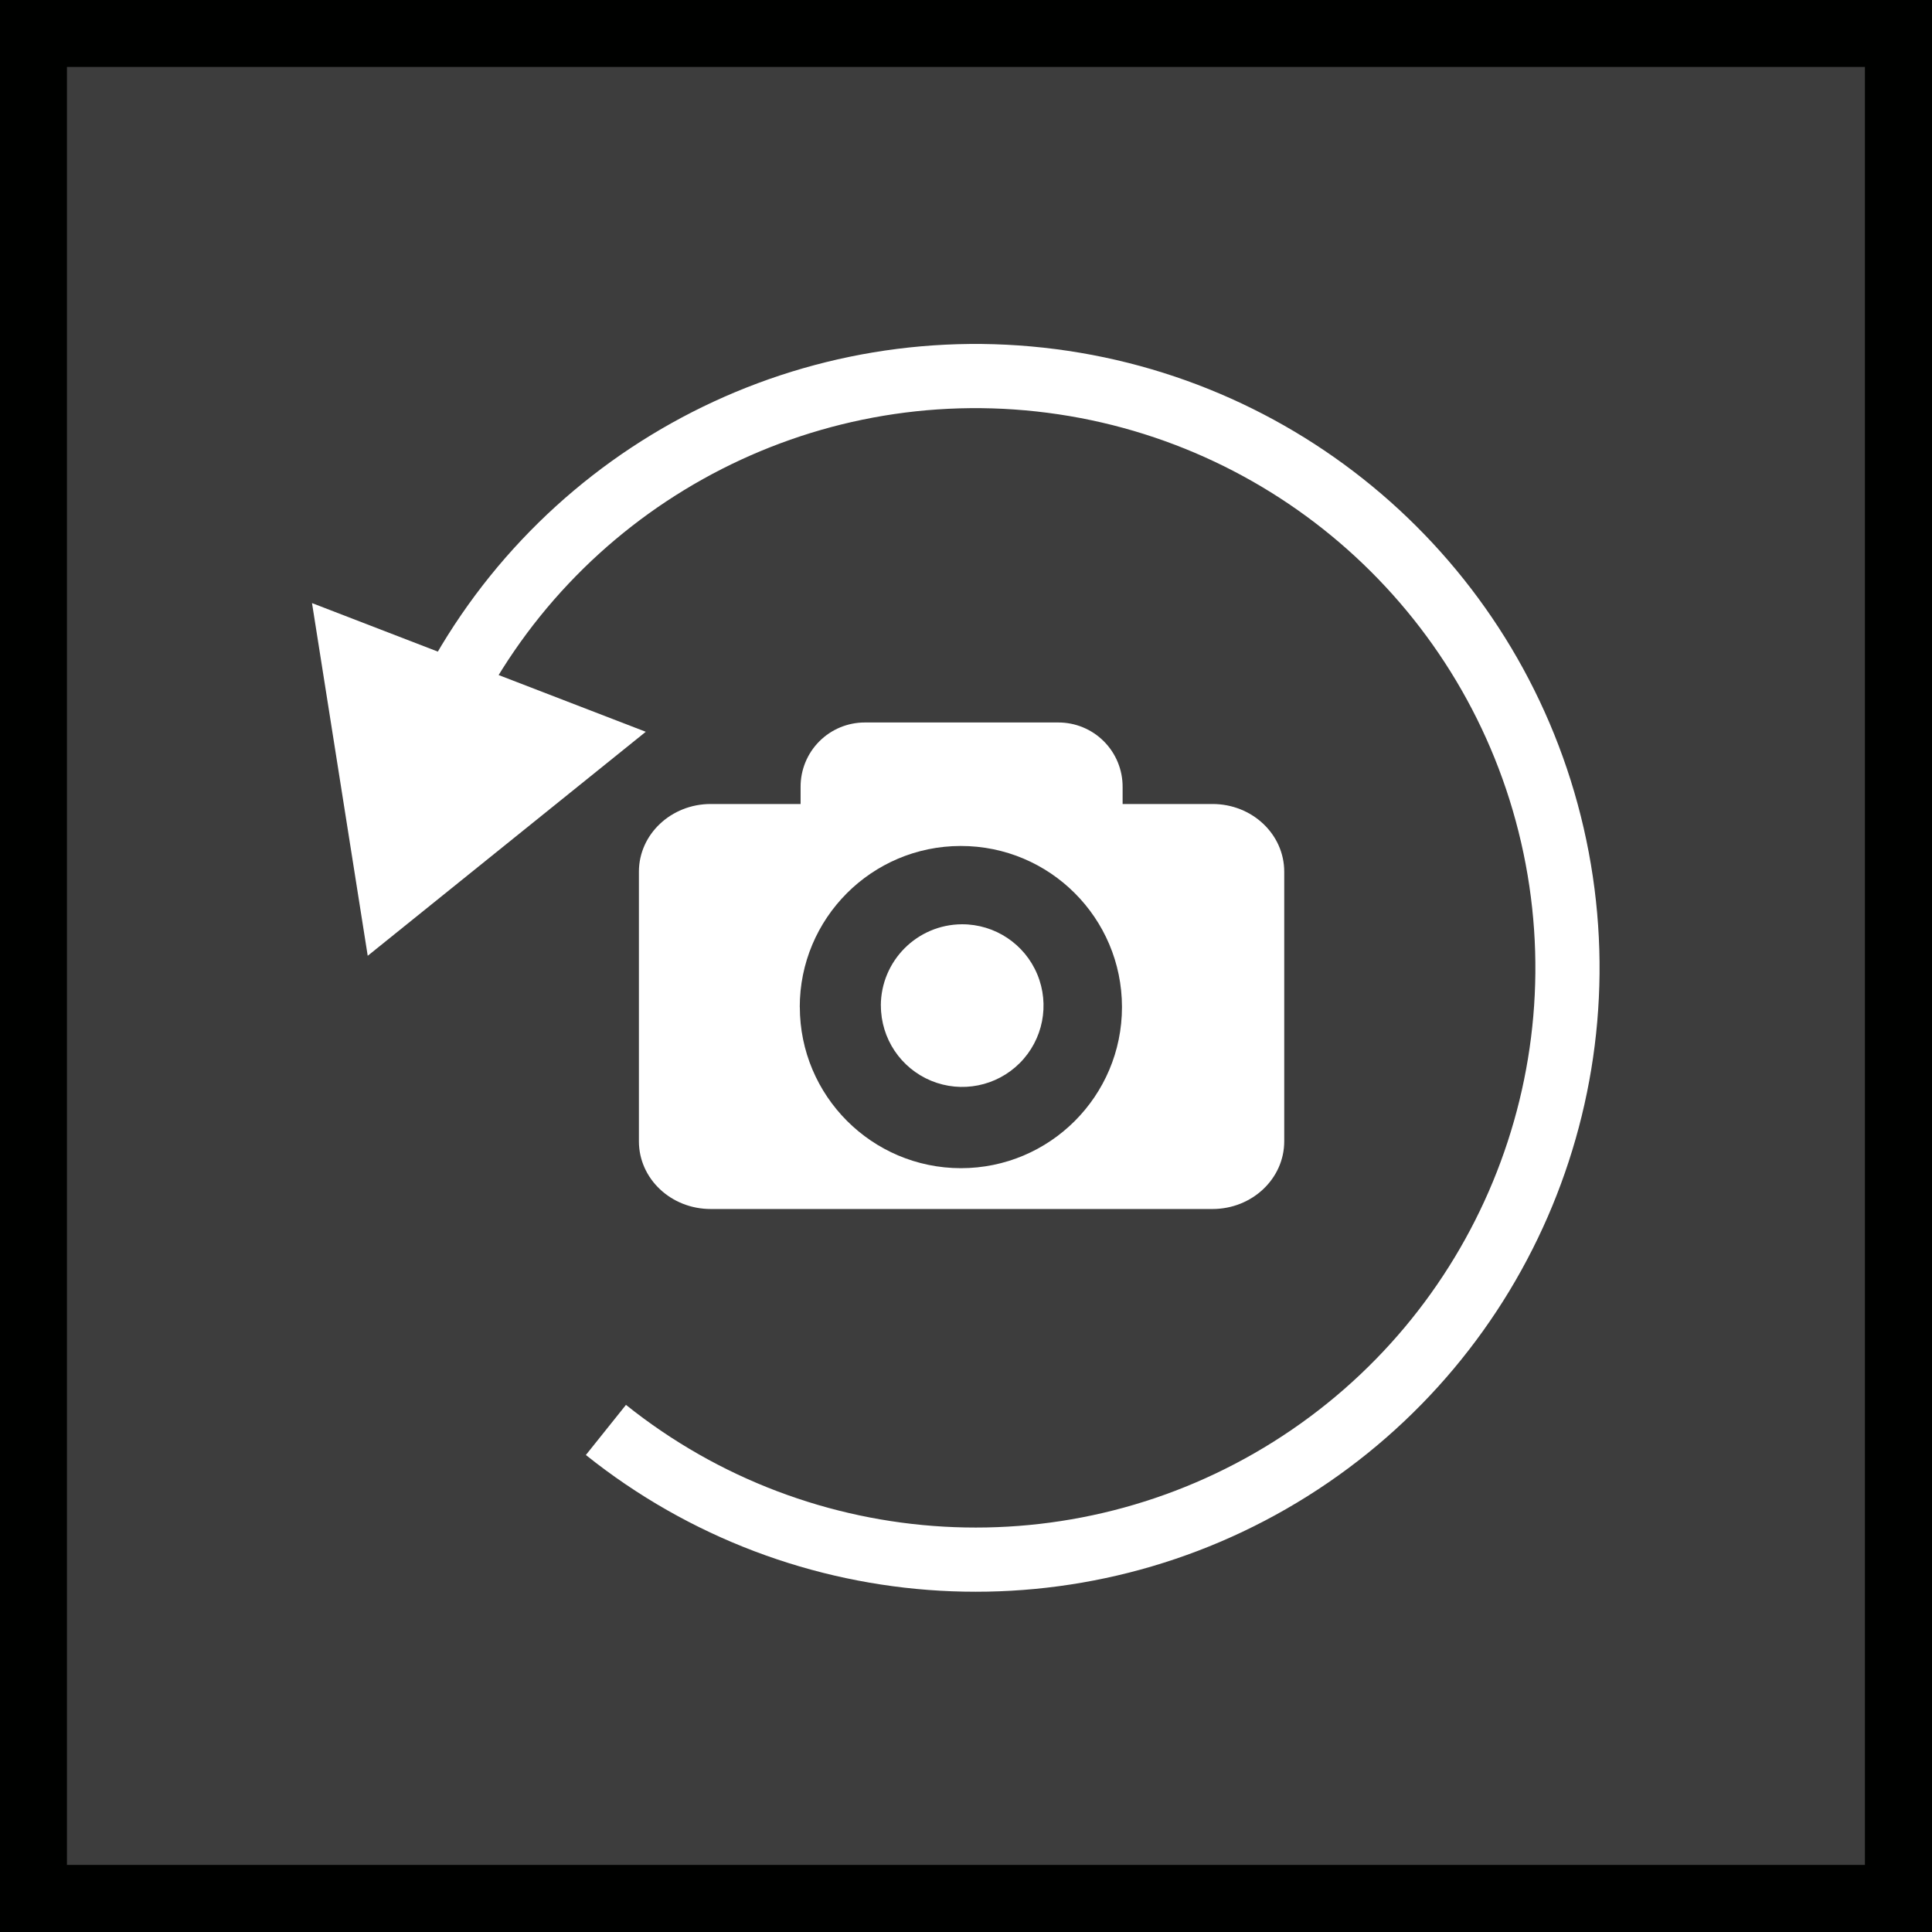
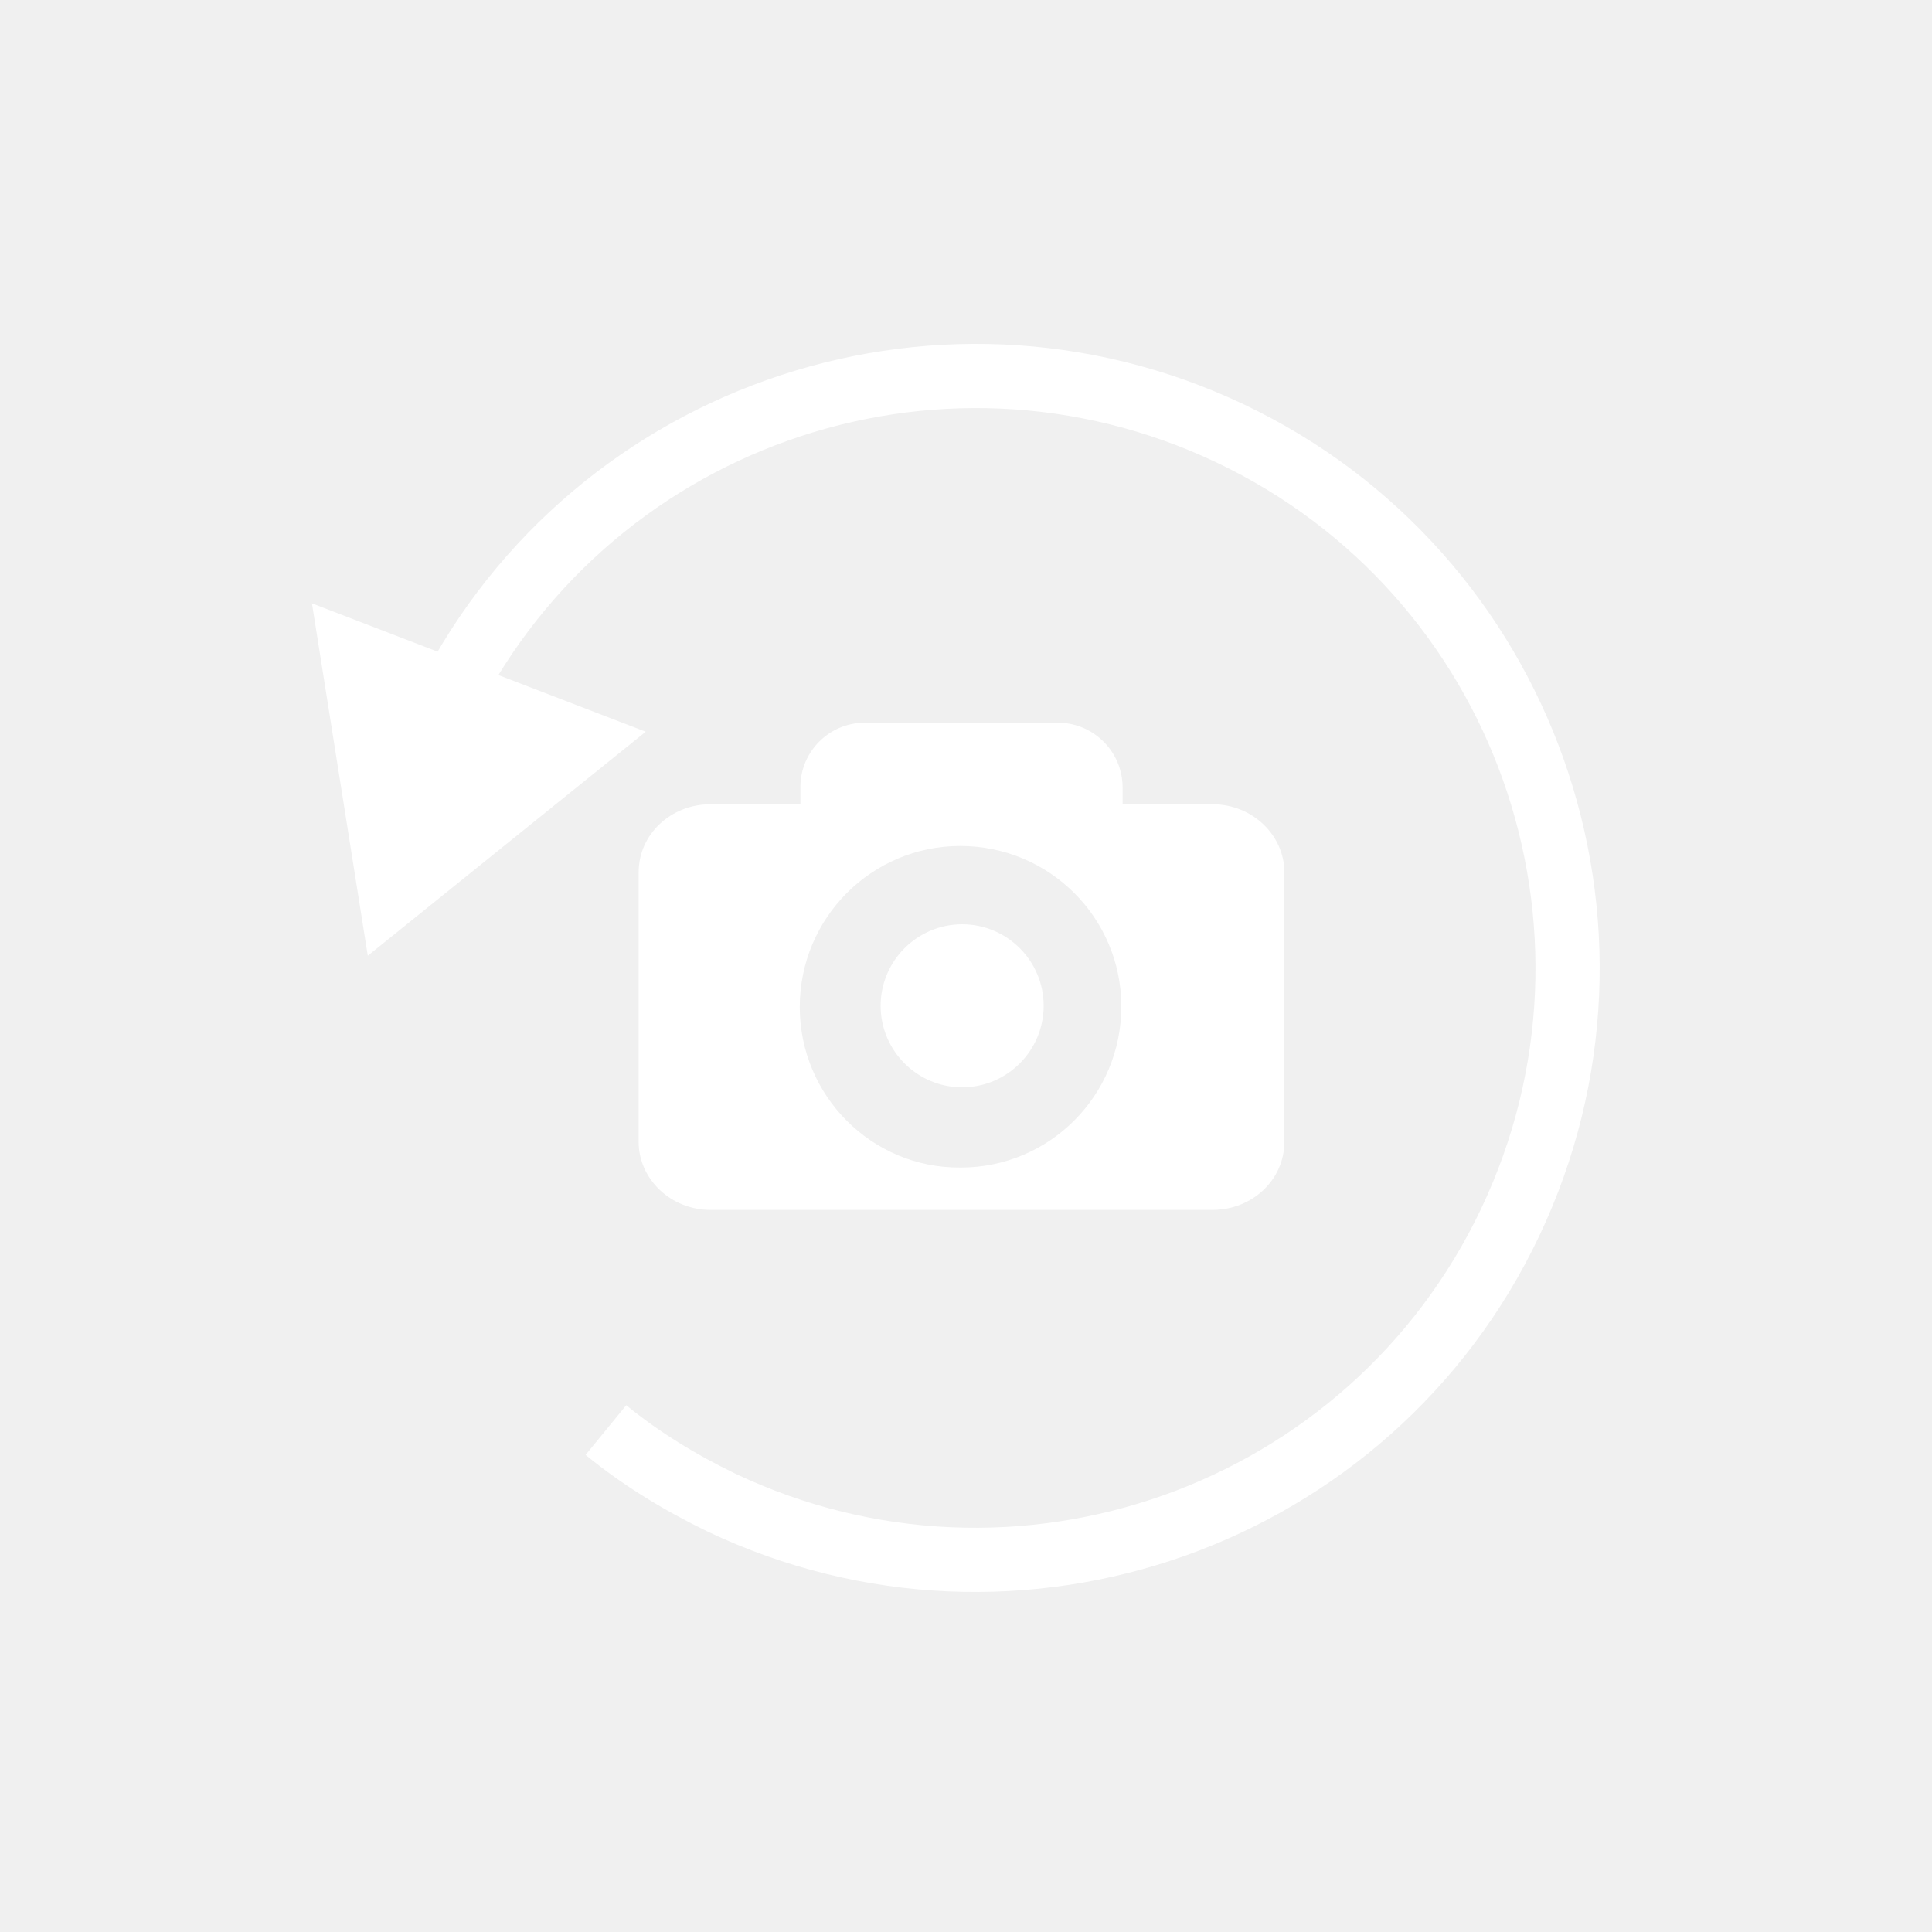
- <svg xmlns="http://www.w3.org/2000/svg" id="Off" viewBox="0 0 300.99 301">
-   <defs>
-     <style>.cls-1,.cls-4{fill:none;}.cls-2{fill:#3d3d3d;}.cls-3{fill:#000100;}.cls-4{stroke:#fff;stroke-miterlimit:10;stroke-width:10px;}.cls-5{fill:#fff;}.cls-6{clip-path:url(#clip-path);}</style>
-     <clipPath id="clip-path">
-       <rect class="cls-1" x="64.99" y="65" width="170.99" height="171" />
-     </clipPath>
-   </defs>
-   <rect class="cls-2" x="5.21" y="5.21" width="290.55" height="290.55" />
-   <path class="cls-3" d="M301,301H0V0H301ZM10.43,290.55H290.55V10.43H10.43Z" />
-   <path class="cls-4" d="M68.74,111.19A92.2,92.2,0,1,1,94.4,222.78" />
-   <polygon class="cls-5" points="100.61 114.01 57.29 148.91 48.61 93.96 100.61 114.01" />
+ <svg xmlns="http://www.w3.org/2000/svg" xmlns:xlink="http://www.w3.org/1999/xlink" version="1.1" id="Off" x="0px" y="0px" viewBox="0 0 301 301" style="enable-background:new 0 0 301 301;" xml:space="preserve">
+   <style type="text/css">
+ 	.st0{display:none;fill:#3D3D3D;}
+ 	.st1{display:none;fill:#000100;}
+ 	.st2{fill:none;stroke:#FFFFFF;stroke-width:10;stroke-miterlimit:10;}
+ 	.st3{fill:#FFFFFF;}
+ 	.st4{clip-path:url(#SVGID_2_);}
+ </style>
+   <rect x="5.2" y="5.2" class="st0" width="290.5" height="290.5" />
+   <path class="st1" d="M301,301H0V0h301V301z M10.4,290.5h280.1V10.4H10.4V290.5z" />
+   <path class="st2" d="M68.7,111.2c21.9-46,76.9-65.5,122.9-43.7s65.5,76.9,43.7,122.9s-76.9,65.5-122.9,43.7  c-6.4-3.1-12.5-6.8-18-11.3" />
+   <polygon class="st3" points="100.6,114 57.3,148.9 48.6,94 " />
  <g id="g3651">
    <g id="g3657">
-       <g class="cls-6">
-         <g id="g3659">
-           <g id="g3665">
-             <path id="path3667" class="cls-5" d="M137.24,156.66A12.67,12.67,0,1,0,149.87,144a12.7,12.7,0,0,0-12.64,12.7m-12.63.25A25.1,25.1,0,1,1,149.69,182a25.13,25.13,0,0,1-25.08-25.13m10.12-44.31a10,10,0,0,0-10,10.06v2.64h-14c-6.16,0-11.19,4.71-11.19,10.55v42c0,5.84,5,10.55,11.19,10.55H188.9c6.16,0,11.18-4.71,11.18-10.55v-42c0-5.84-5-10.55-11.18-10.55h-14v-2.64a10,10,0,0,0-10.06-10.06Z" />
+       <g>
+         <defs>
+           <rect id="SVGID_1_" x="65" y="65" width="171" height="171" />
+         </defs>
+         <clipPath id="SVGID_2_">
+           <use xlink:href="#SVGID_1_" style="overflow:visible;" />
+         </clipPath>
+         <g class="st4">
+           <g id="g3659">
+             <g id="g3665">
+               <path id="path3667" class="st3" d="M137.2,156.7c0,7,5.7,12.7,12.7,12.7c7,0,12.7-5.7,12.7-12.7c0-7-5.7-12.7-12.7-12.7        c0,0,0,0,0,0C142.9,144,137.2,149.7,137.2,156.7 M124.6,156.9c0-13.9,11.2-25.1,25-25.1c13.9,0,25.1,11.2,25.1,25        c0,13.9-11.2,25.1-25,25.1c0,0,0,0-0.1,0C135.8,182,124.6,170.7,124.6,156.9 M134.7,112.6c-5.5,0-10,4.5-10,10c0,0,0,0,0,0.1        v2.6h-14c-6.2,0-11.2,4.7-11.2,10.6v42c0,5.8,5,10.6,11.2,10.6h78.2c6.2,0,11.2-4.7,11.2-10.6v-42c0-5.8-5-10.6-11.2-10.6h-14        v-2.6c0-5.5-4.4-10-9.9-10.1c0,0-0.1,0-0.1,0H134.7z" />
+             </g>
          </g>
        </g>
      </g>
    </g>
  </g>
</svg>
